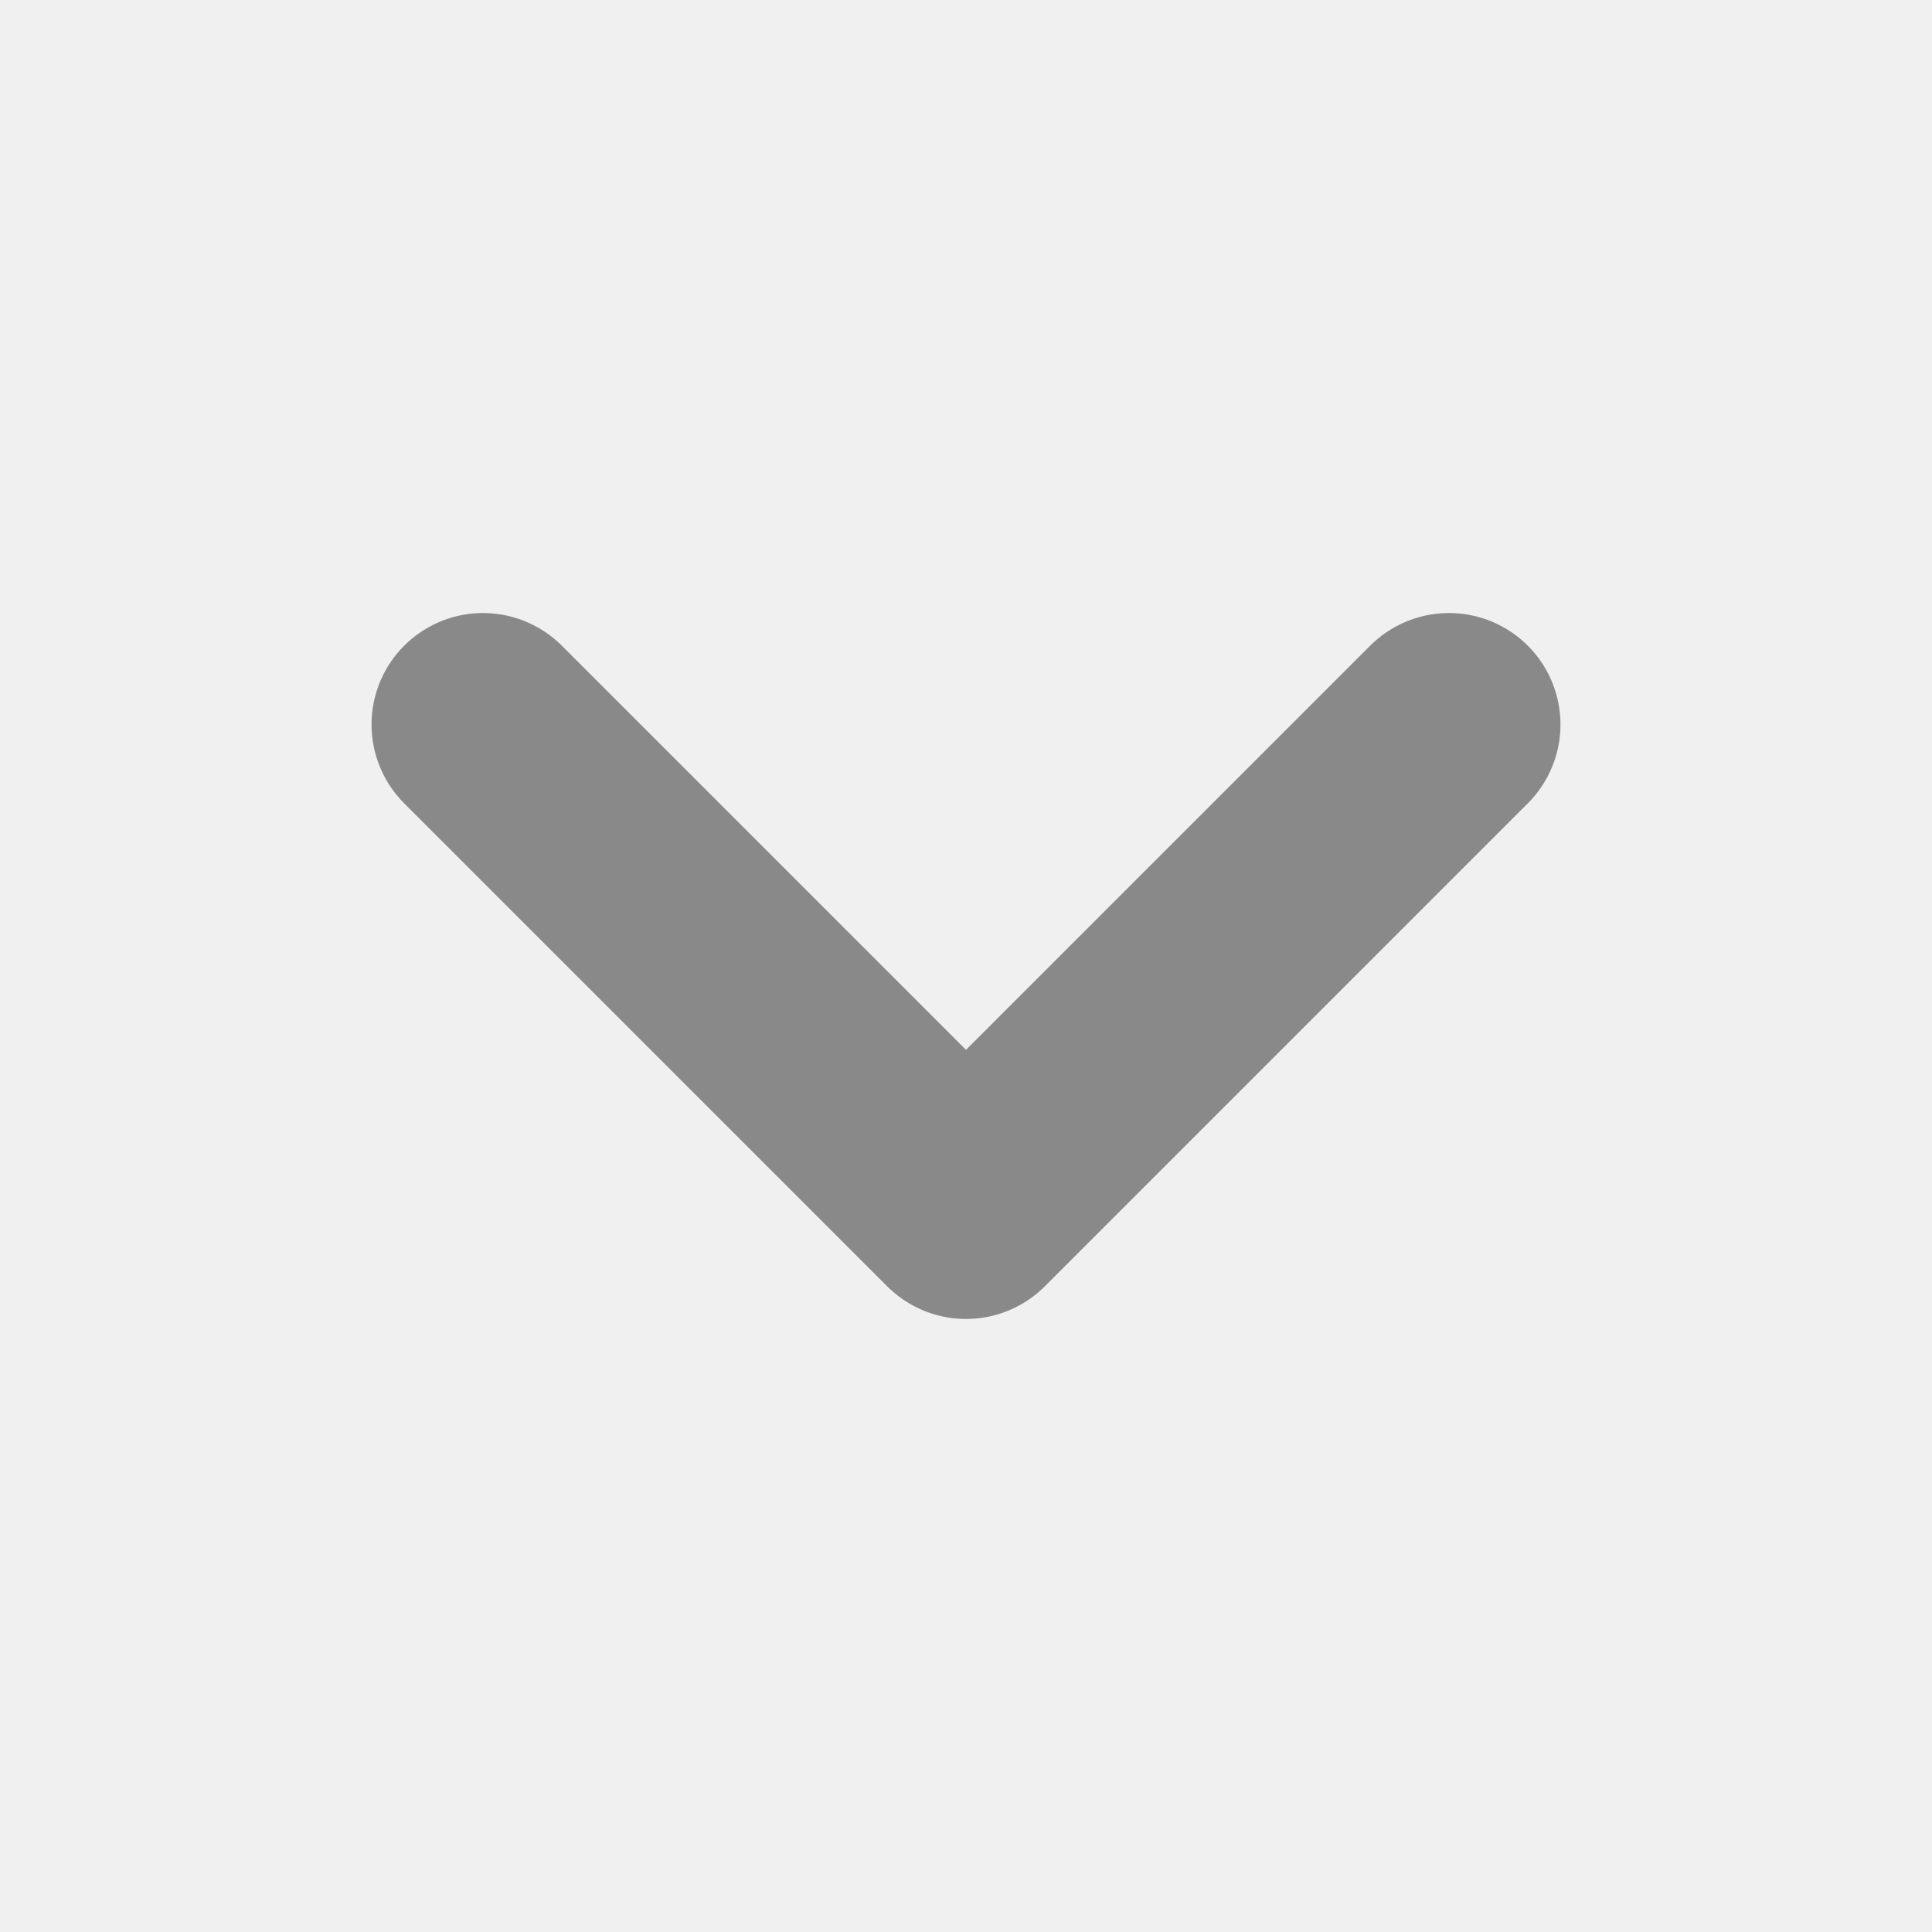
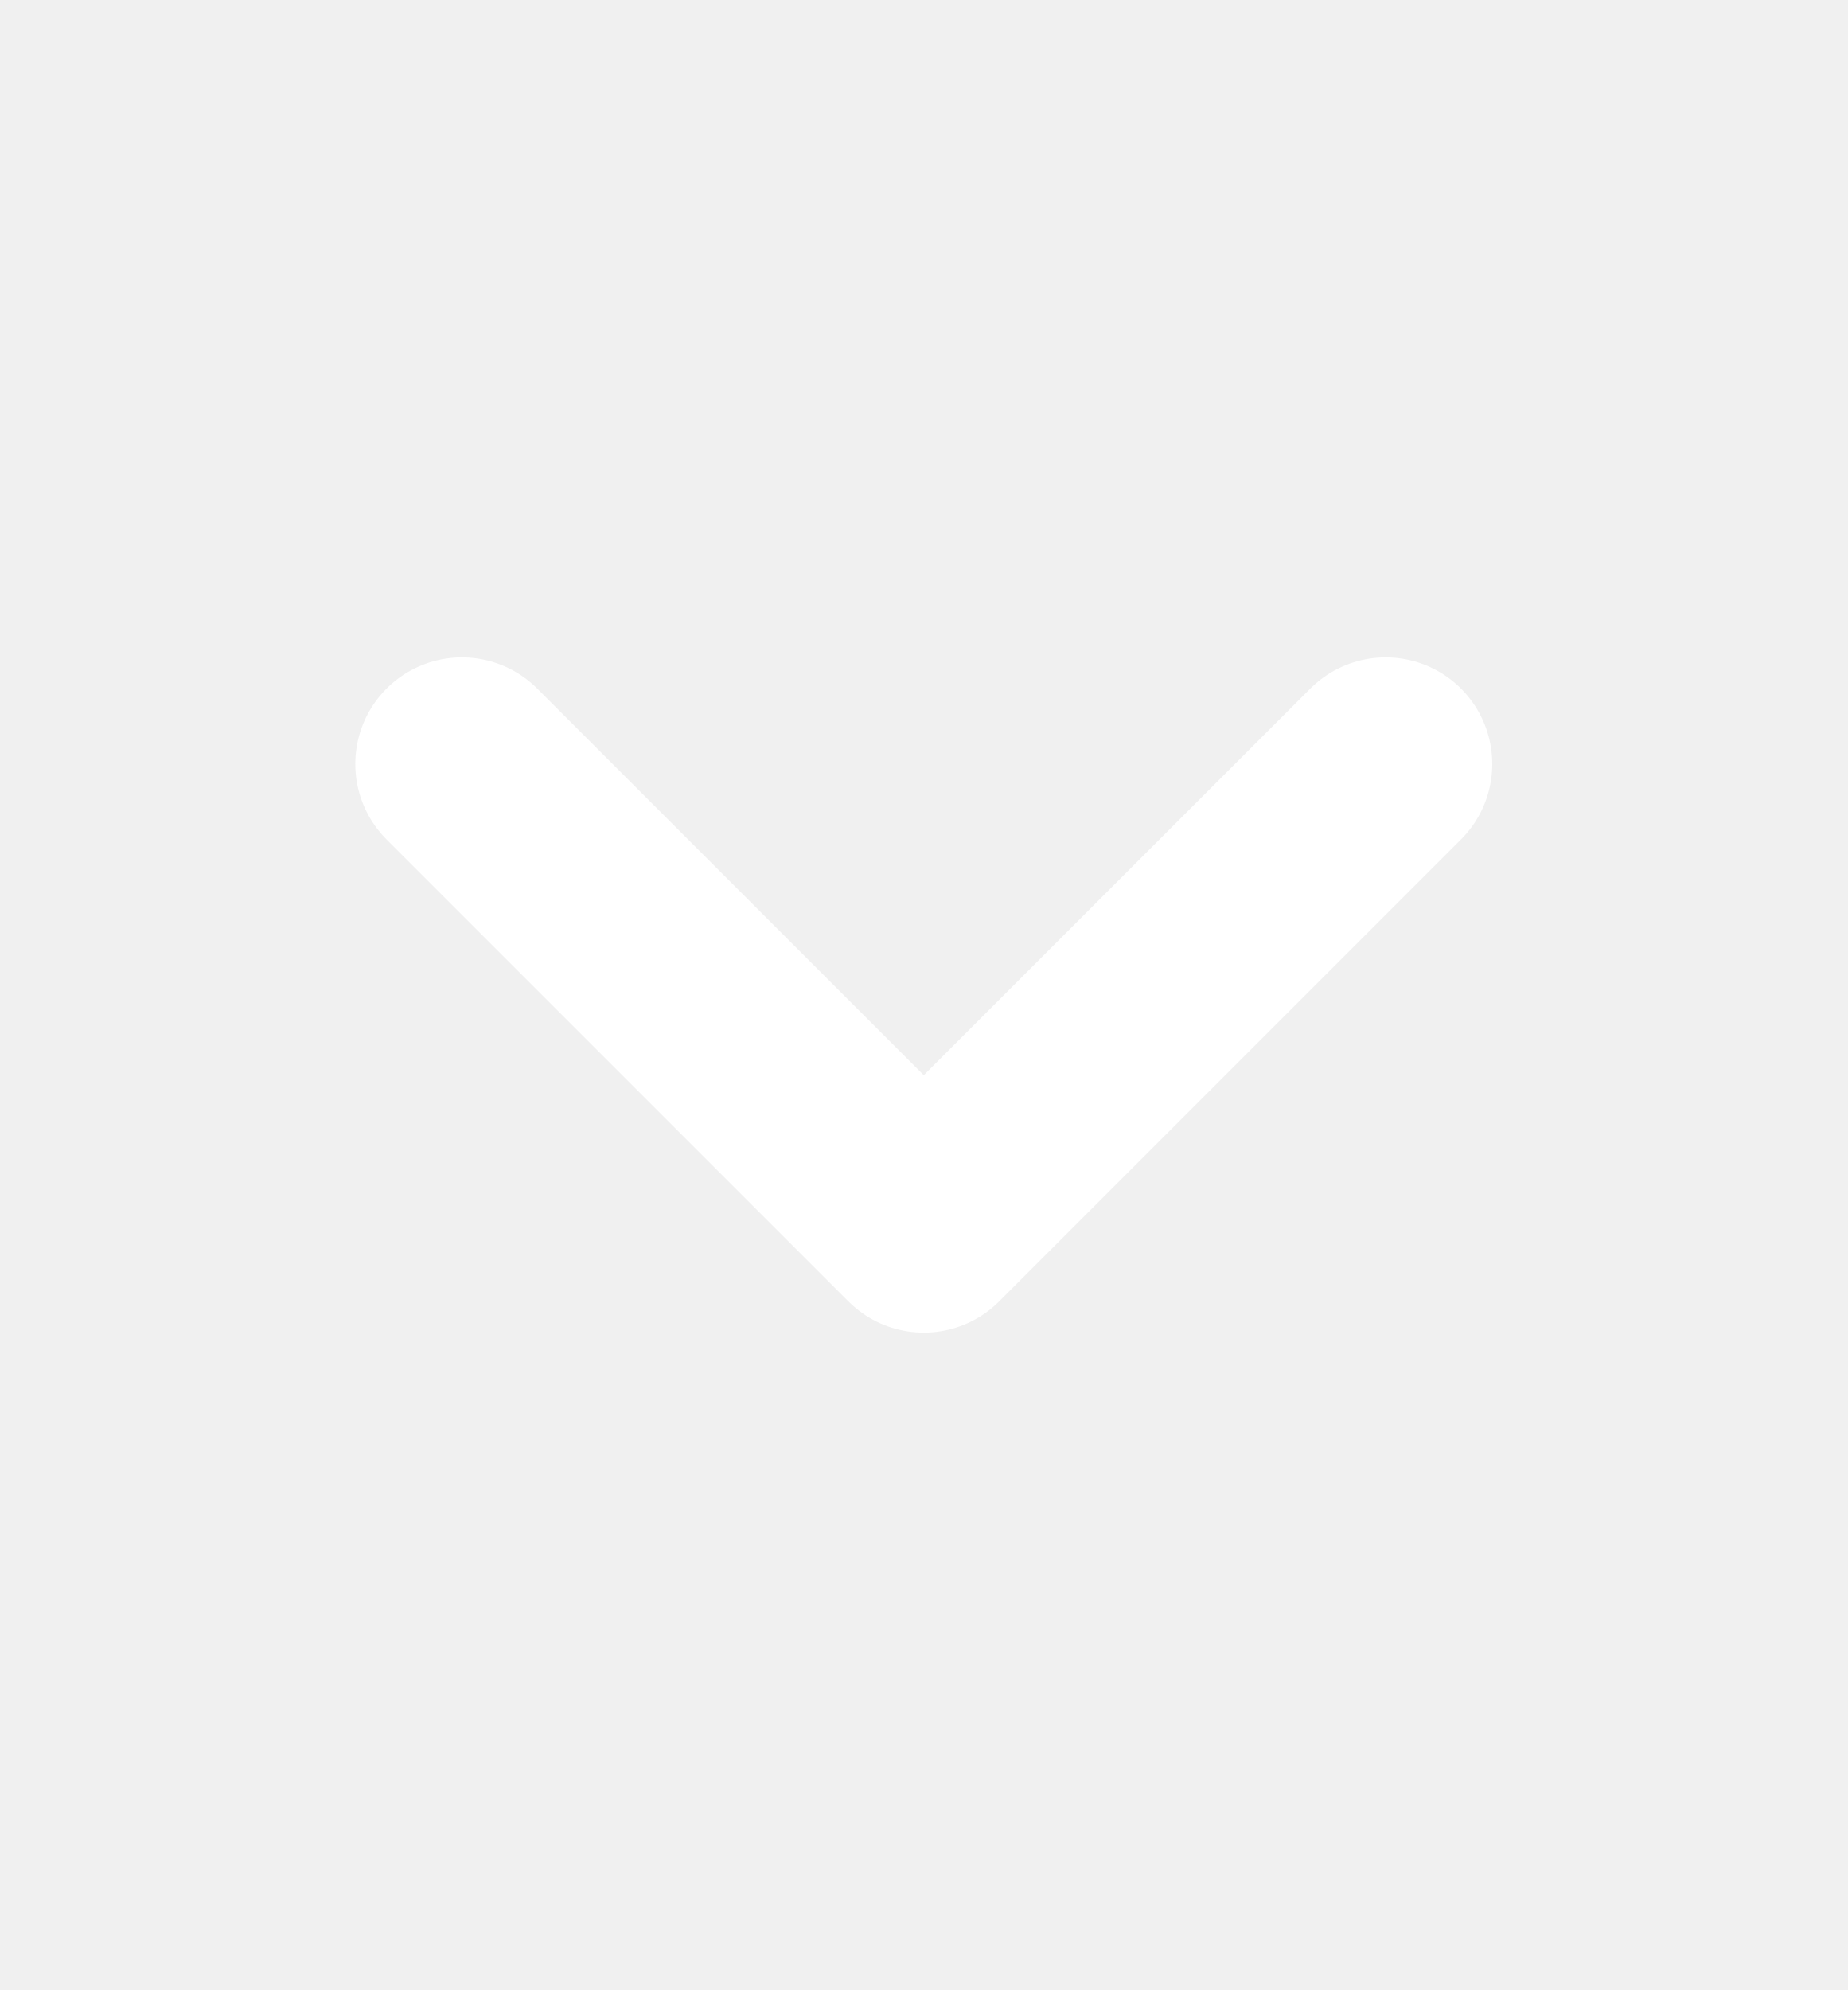
- <svg xmlns="http://www.w3.org/2000/svg" width="13" height="13" viewBox="0 0 13 13" fill="none">
-   <g opacity="0.5">
-     <path d="M3.25 4.875L6.5 8.125L9.75 4.875" stroke="#222222" stroke-width="1.5" stroke-linecap="round" stroke-linejoin="round" />
+ <svg xmlns="http://www.w3.org/2000/svg" width="13" height="14" viewBox="0 0 13 14" fill="none">
+   <g opacity="1">
+     <path d="M3.25 5.375L6.5 8.625L9.75 5.375" stroke="white" stroke-width="1.5" stroke-linecap="round" stroke-linejoin="round" />
  </g>
</svg>
